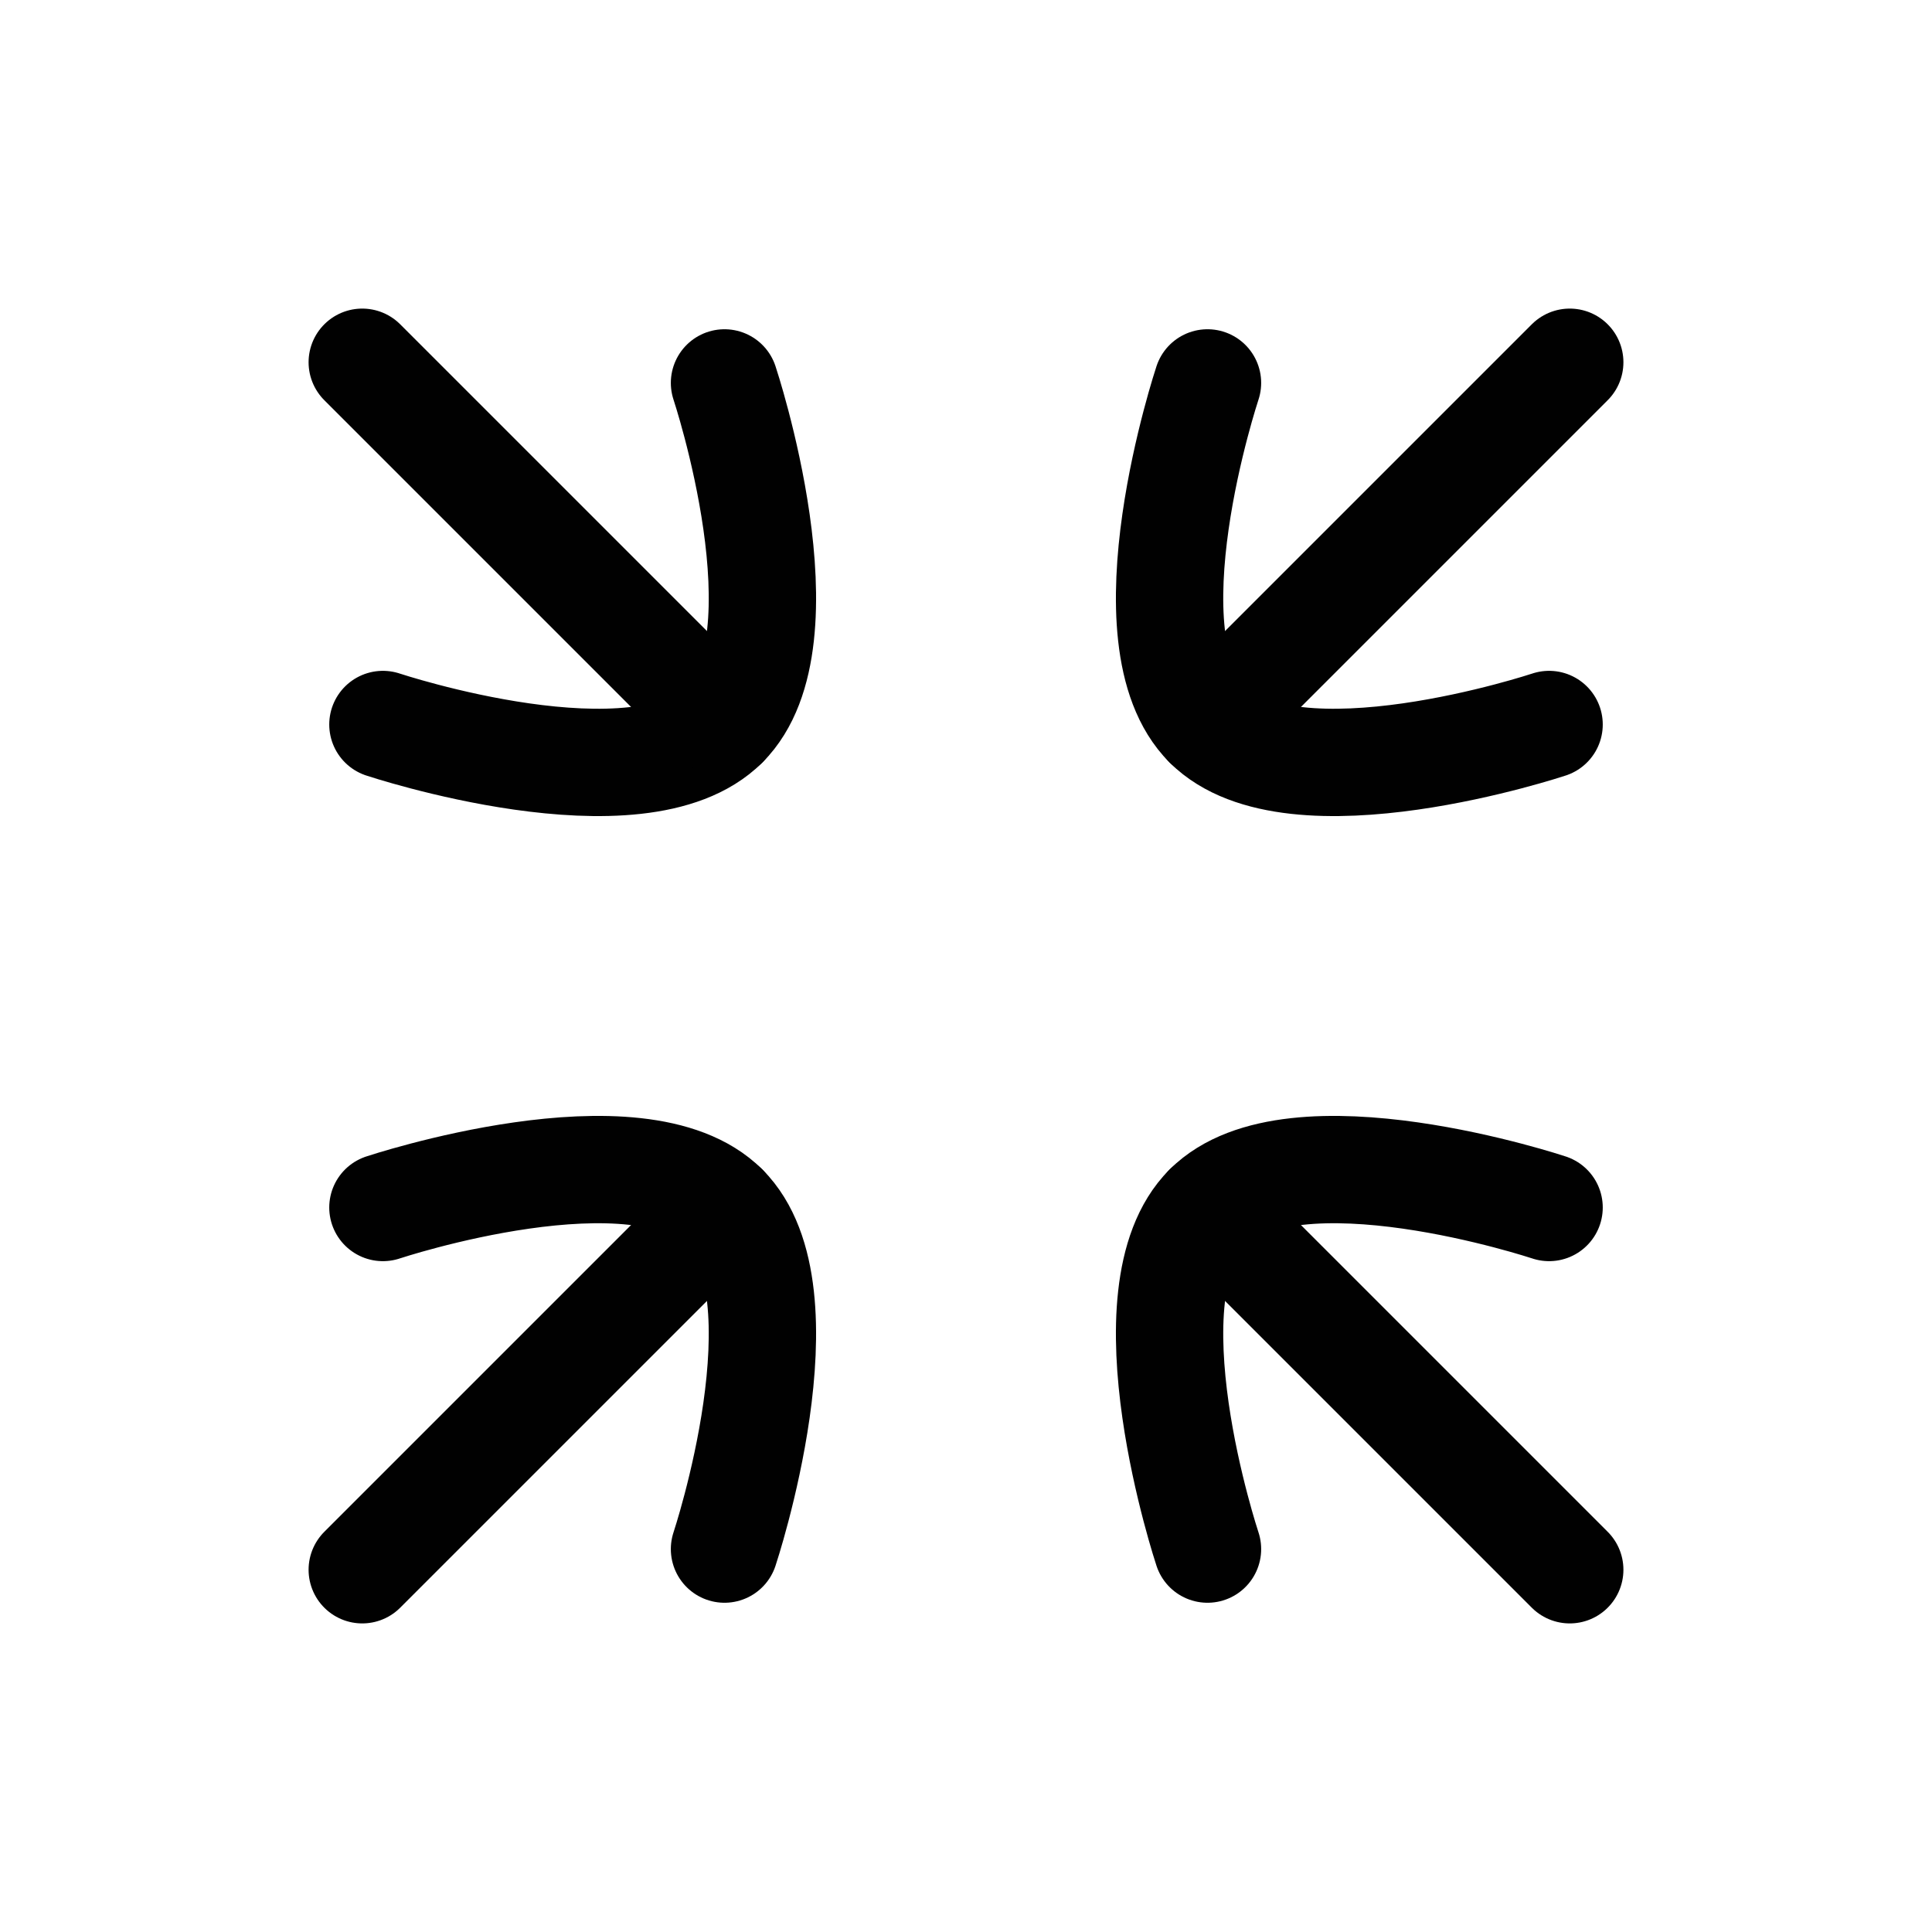
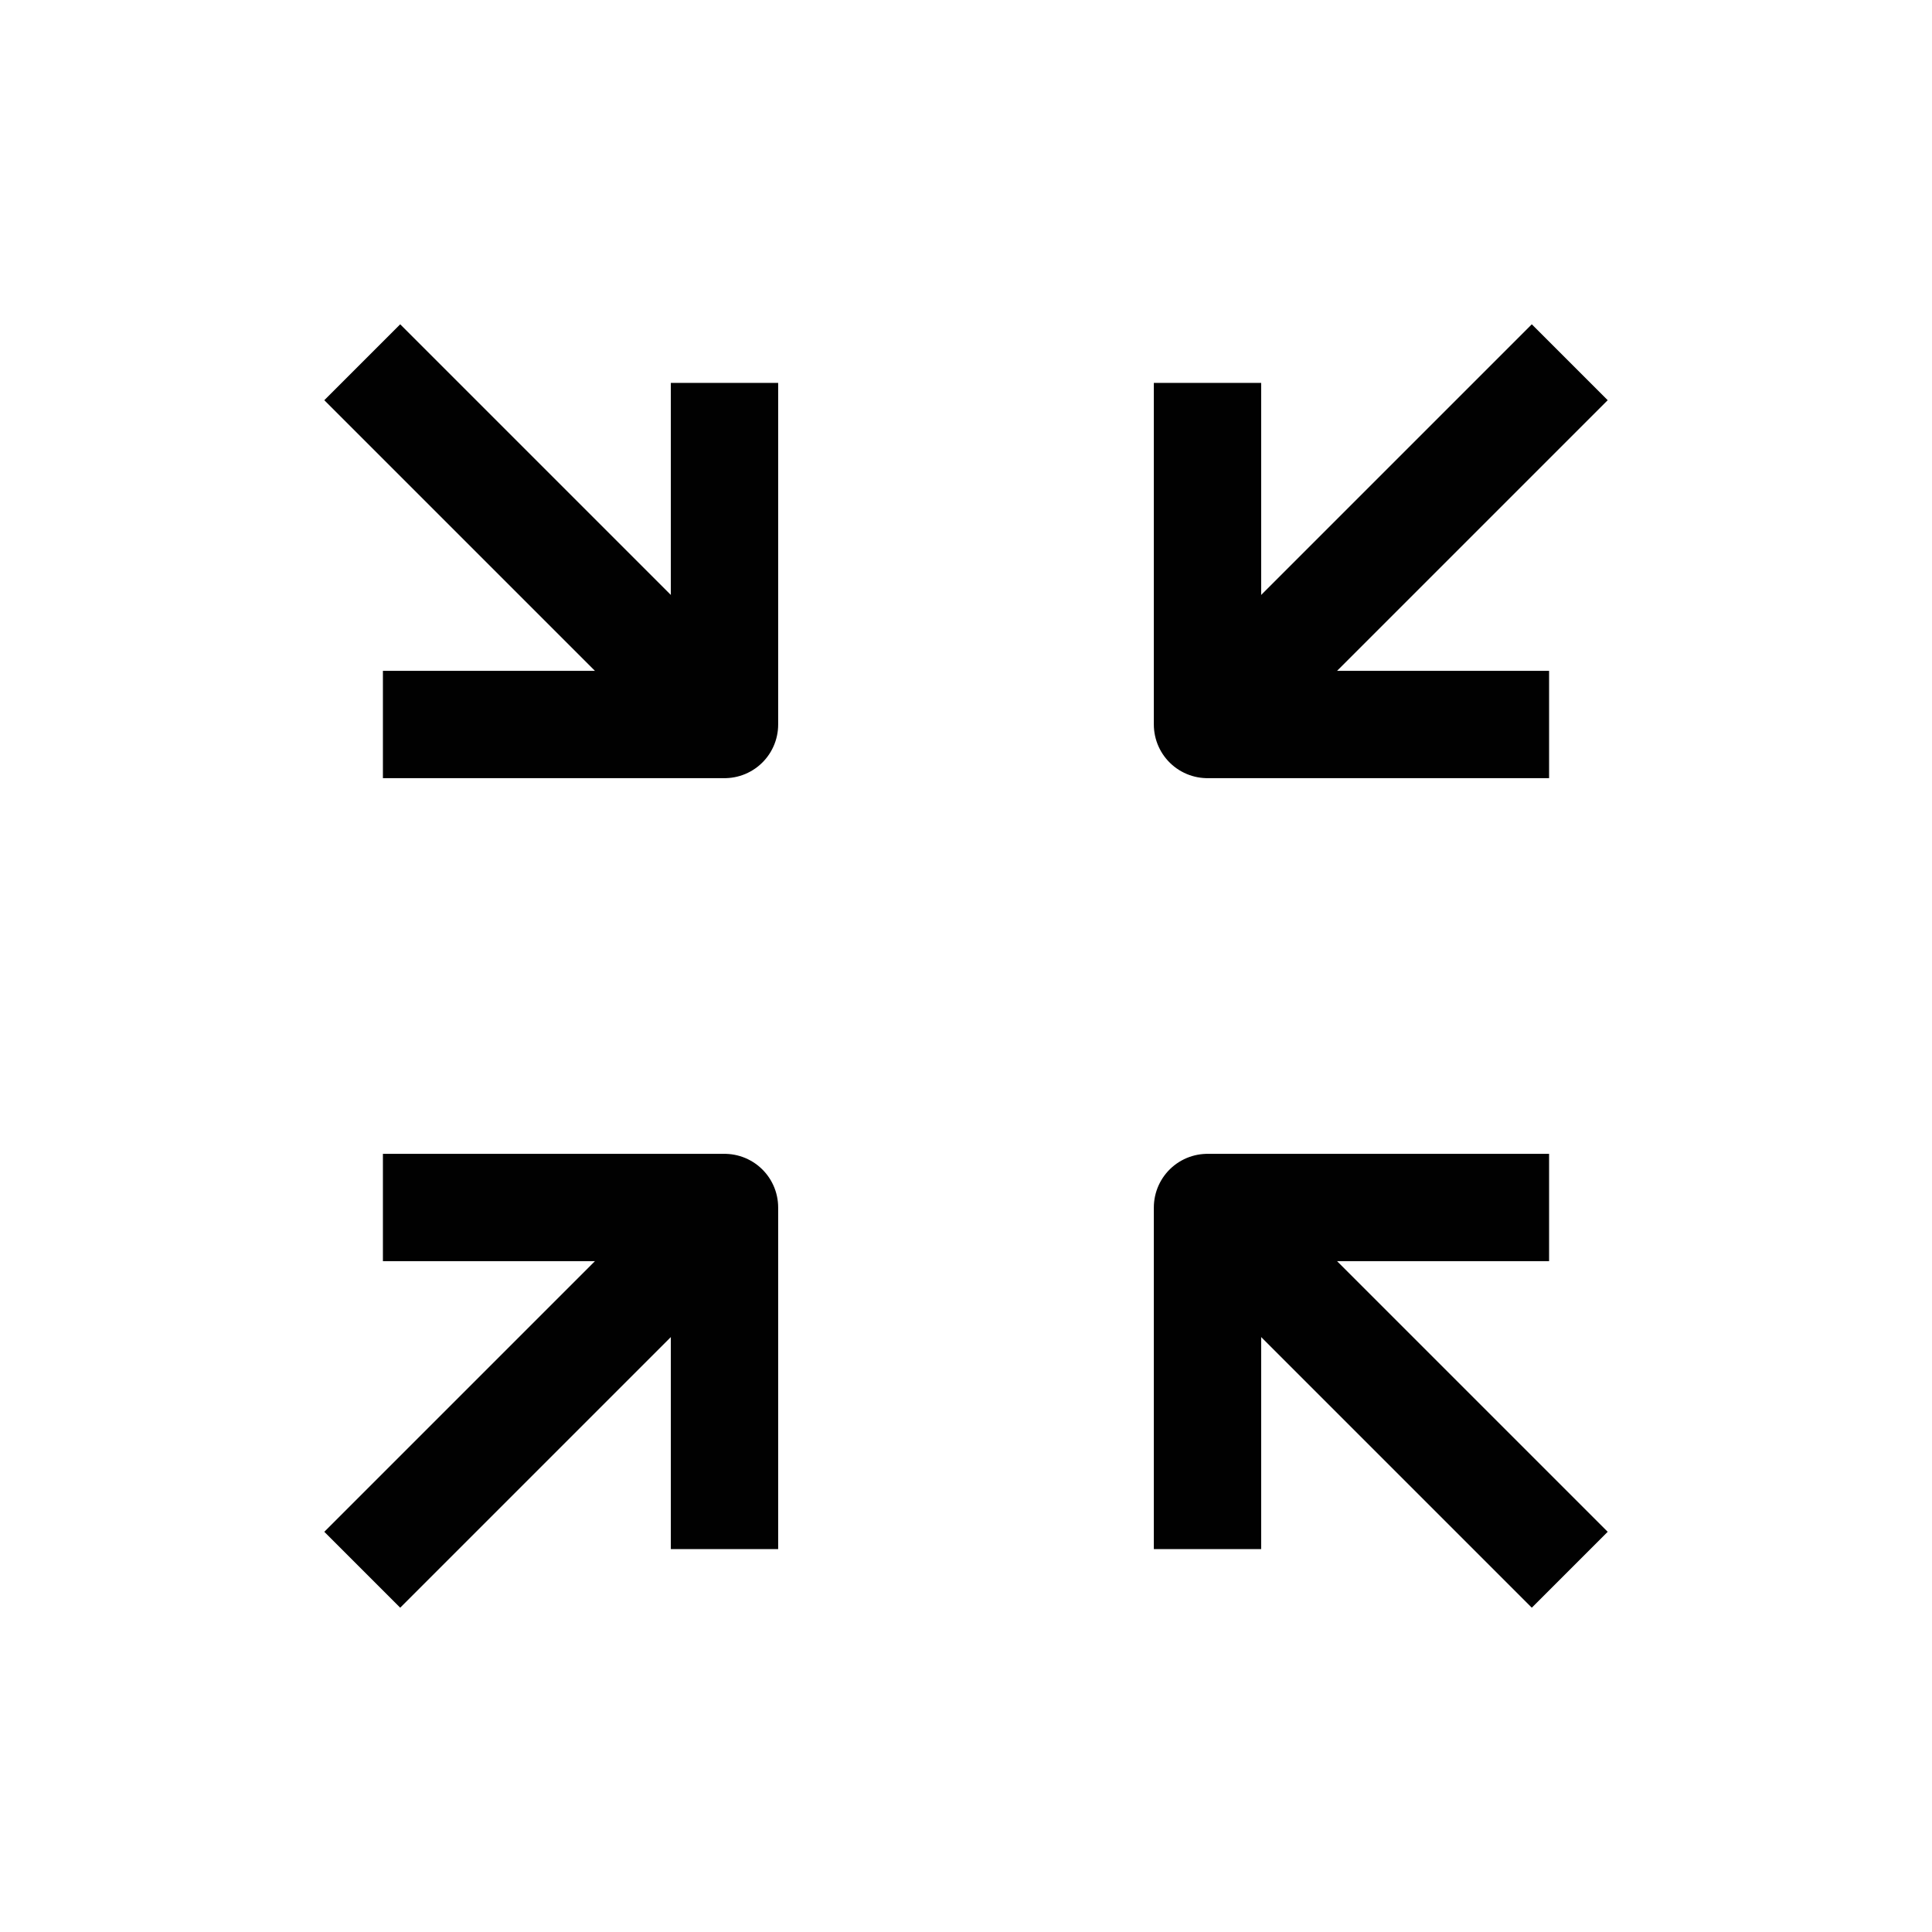
<svg xmlns="http://www.w3.org/2000/svg" id="Layer_1" data-name="Layer 1" viewBox="0 0 72 72">
-   <path d="M27,57.73s3.18-9.55,0-12.73-12.73,0-12.73,0" style="fill: none; stroke: #010101; stroke-linecap: round; stroke-linejoin: round; stroke-width: 4px;" />
-   <path d="M45,14.27s-3.18,9.55,0,12.73,12.73,0,12.73,0" style="fill: none; stroke: #010101; stroke-linecap: round; stroke-linejoin: round; stroke-width: 4px;" />
-   <line x1="58.5" y1="13.5" x2="45" y2="27" style="fill: none; stroke: #010101; stroke-linecap: round; stroke-linejoin: round; stroke-width: 4px;" />
-   <line x1="27" y1="45" x2="13.5" y2="58.5" style="fill: none; stroke: #010101; stroke-linecap: round; stroke-linejoin: round; stroke-width: 4px;" />
-   <path d="M57.73,45s-9.55-3.18-12.73,0,0,12.73,0,12.73" style="fill: none; stroke: #010101; stroke-linecap: round; stroke-linejoin: round; stroke-width: 4px;" />
-   <path d="M14.27,27s9.55,3.18,12.73,0c3.18-3.18,0-12.73,0-12.73" style="fill: none; stroke: #010101; stroke-linecap: round; stroke-linejoin: round; stroke-width: 4px;" />
-   <line x1="13.5" y1="13.5" x2="27" y2="27" style="fill: none; stroke: #010101; stroke-linecap: round; stroke-linejoin: round; stroke-width: 4px;" />
-   <line x1="45" y1="45" x2="58.5" y2="58.5" style="fill: none; stroke: #010101; stroke-linecap: round; stroke-linejoin: round; stroke-width: 4px;" />
+   <line x1="58.5" y1="13.5" x2="45" y2="27" style="fill: none; stroke: #010101; stroke-linejoin: round; stroke-width: 4px;" />
+   <line x1="27" y1="45" x2="13.5" y2="58.5" style="fill: none; stroke: #010101; stroke-linejoin: round; stroke-width: 4px;" />
+   <line x1="13.5" y1="13.5" x2="27" y2="27" style="fill: none; stroke: #010101; stroke-linejoin: round; stroke-width: 4px;" />
+   <line x1="45" y1="45" x2="58.5" y2="58.5" style="fill: none; stroke: #010101; stroke-linejoin: round; stroke-width: 4px;" />
+   <polyline points="27 57.73 27 45 14.27 45" style="fill: none; stroke: #010101; stroke-linejoin: round; stroke-width: 4px;" />
+   <polyline points="45 14.27 45 27 57.73 27" style="fill: none; stroke: #010101; stroke-linejoin: round; stroke-width: 4px;" />
+   <polyline points="57.73 45 45 45 45 57.73" style="fill: none; stroke: #010101; stroke-linejoin: round; stroke-width: 4px;" />
+   <polyline points="14.27 27 27 27 27 14.27" style="fill: none; stroke: #010101; stroke-linejoin: round; stroke-width: 4px;" />
</svg>
